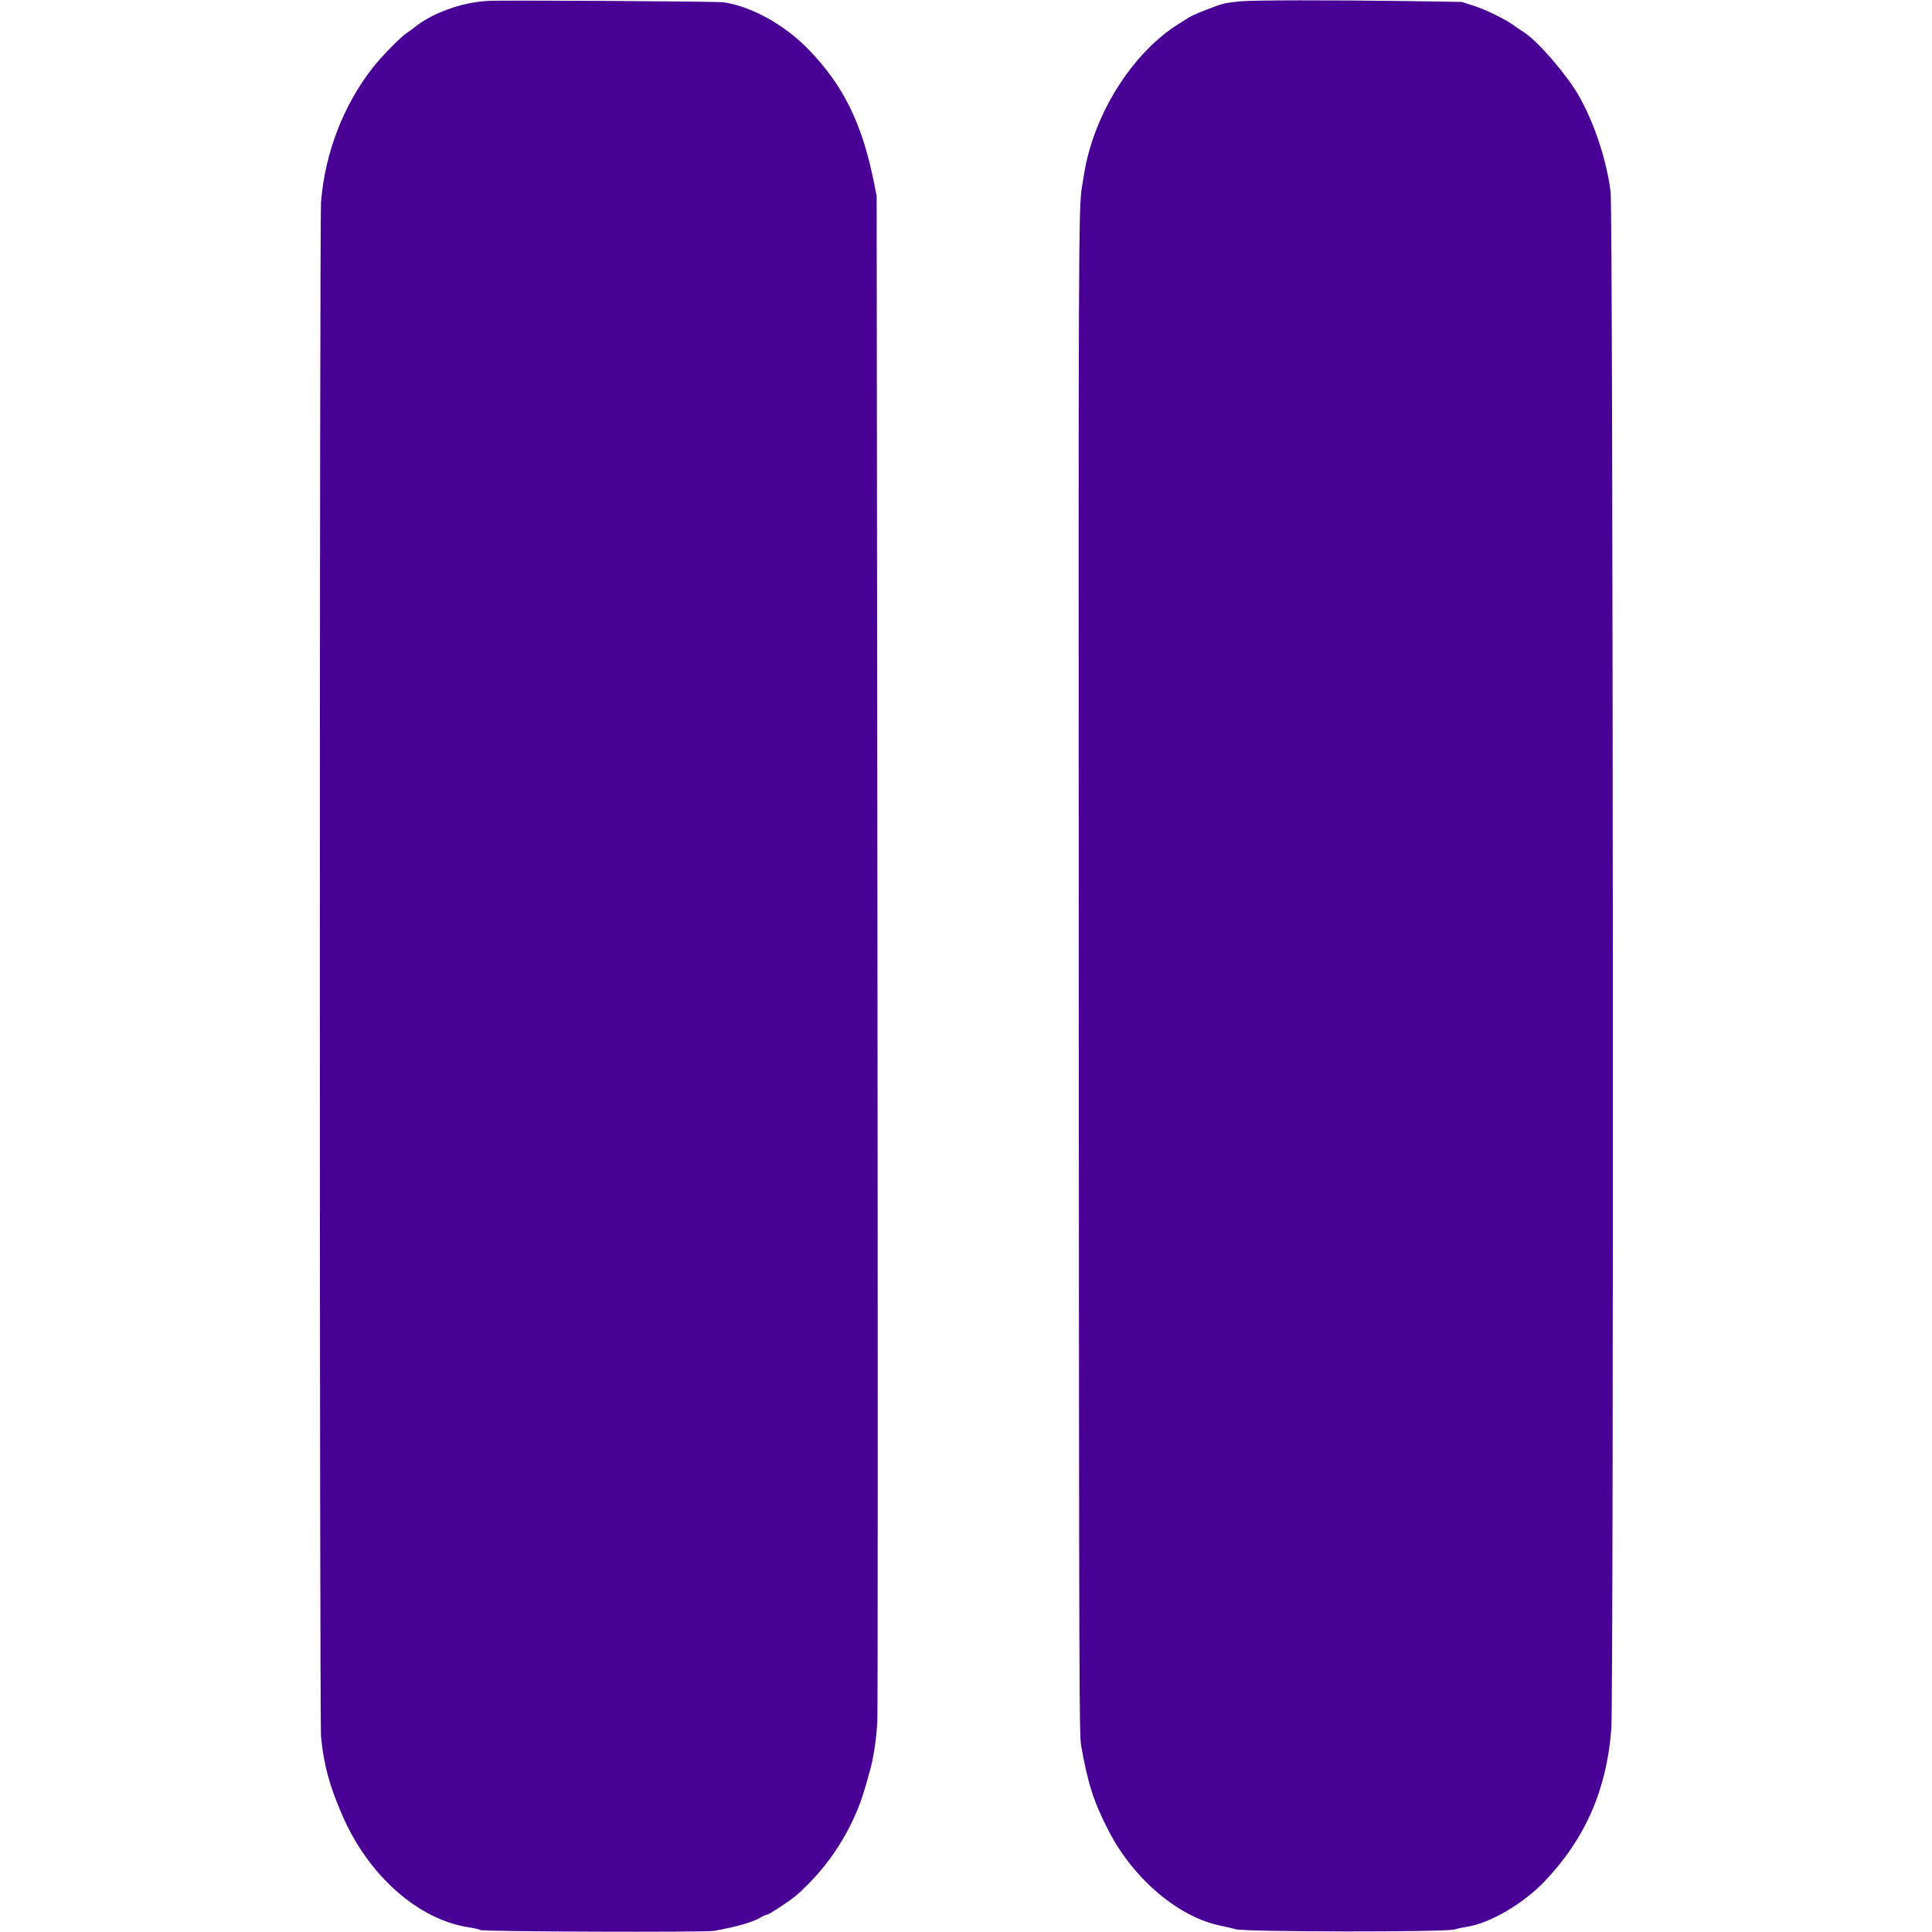
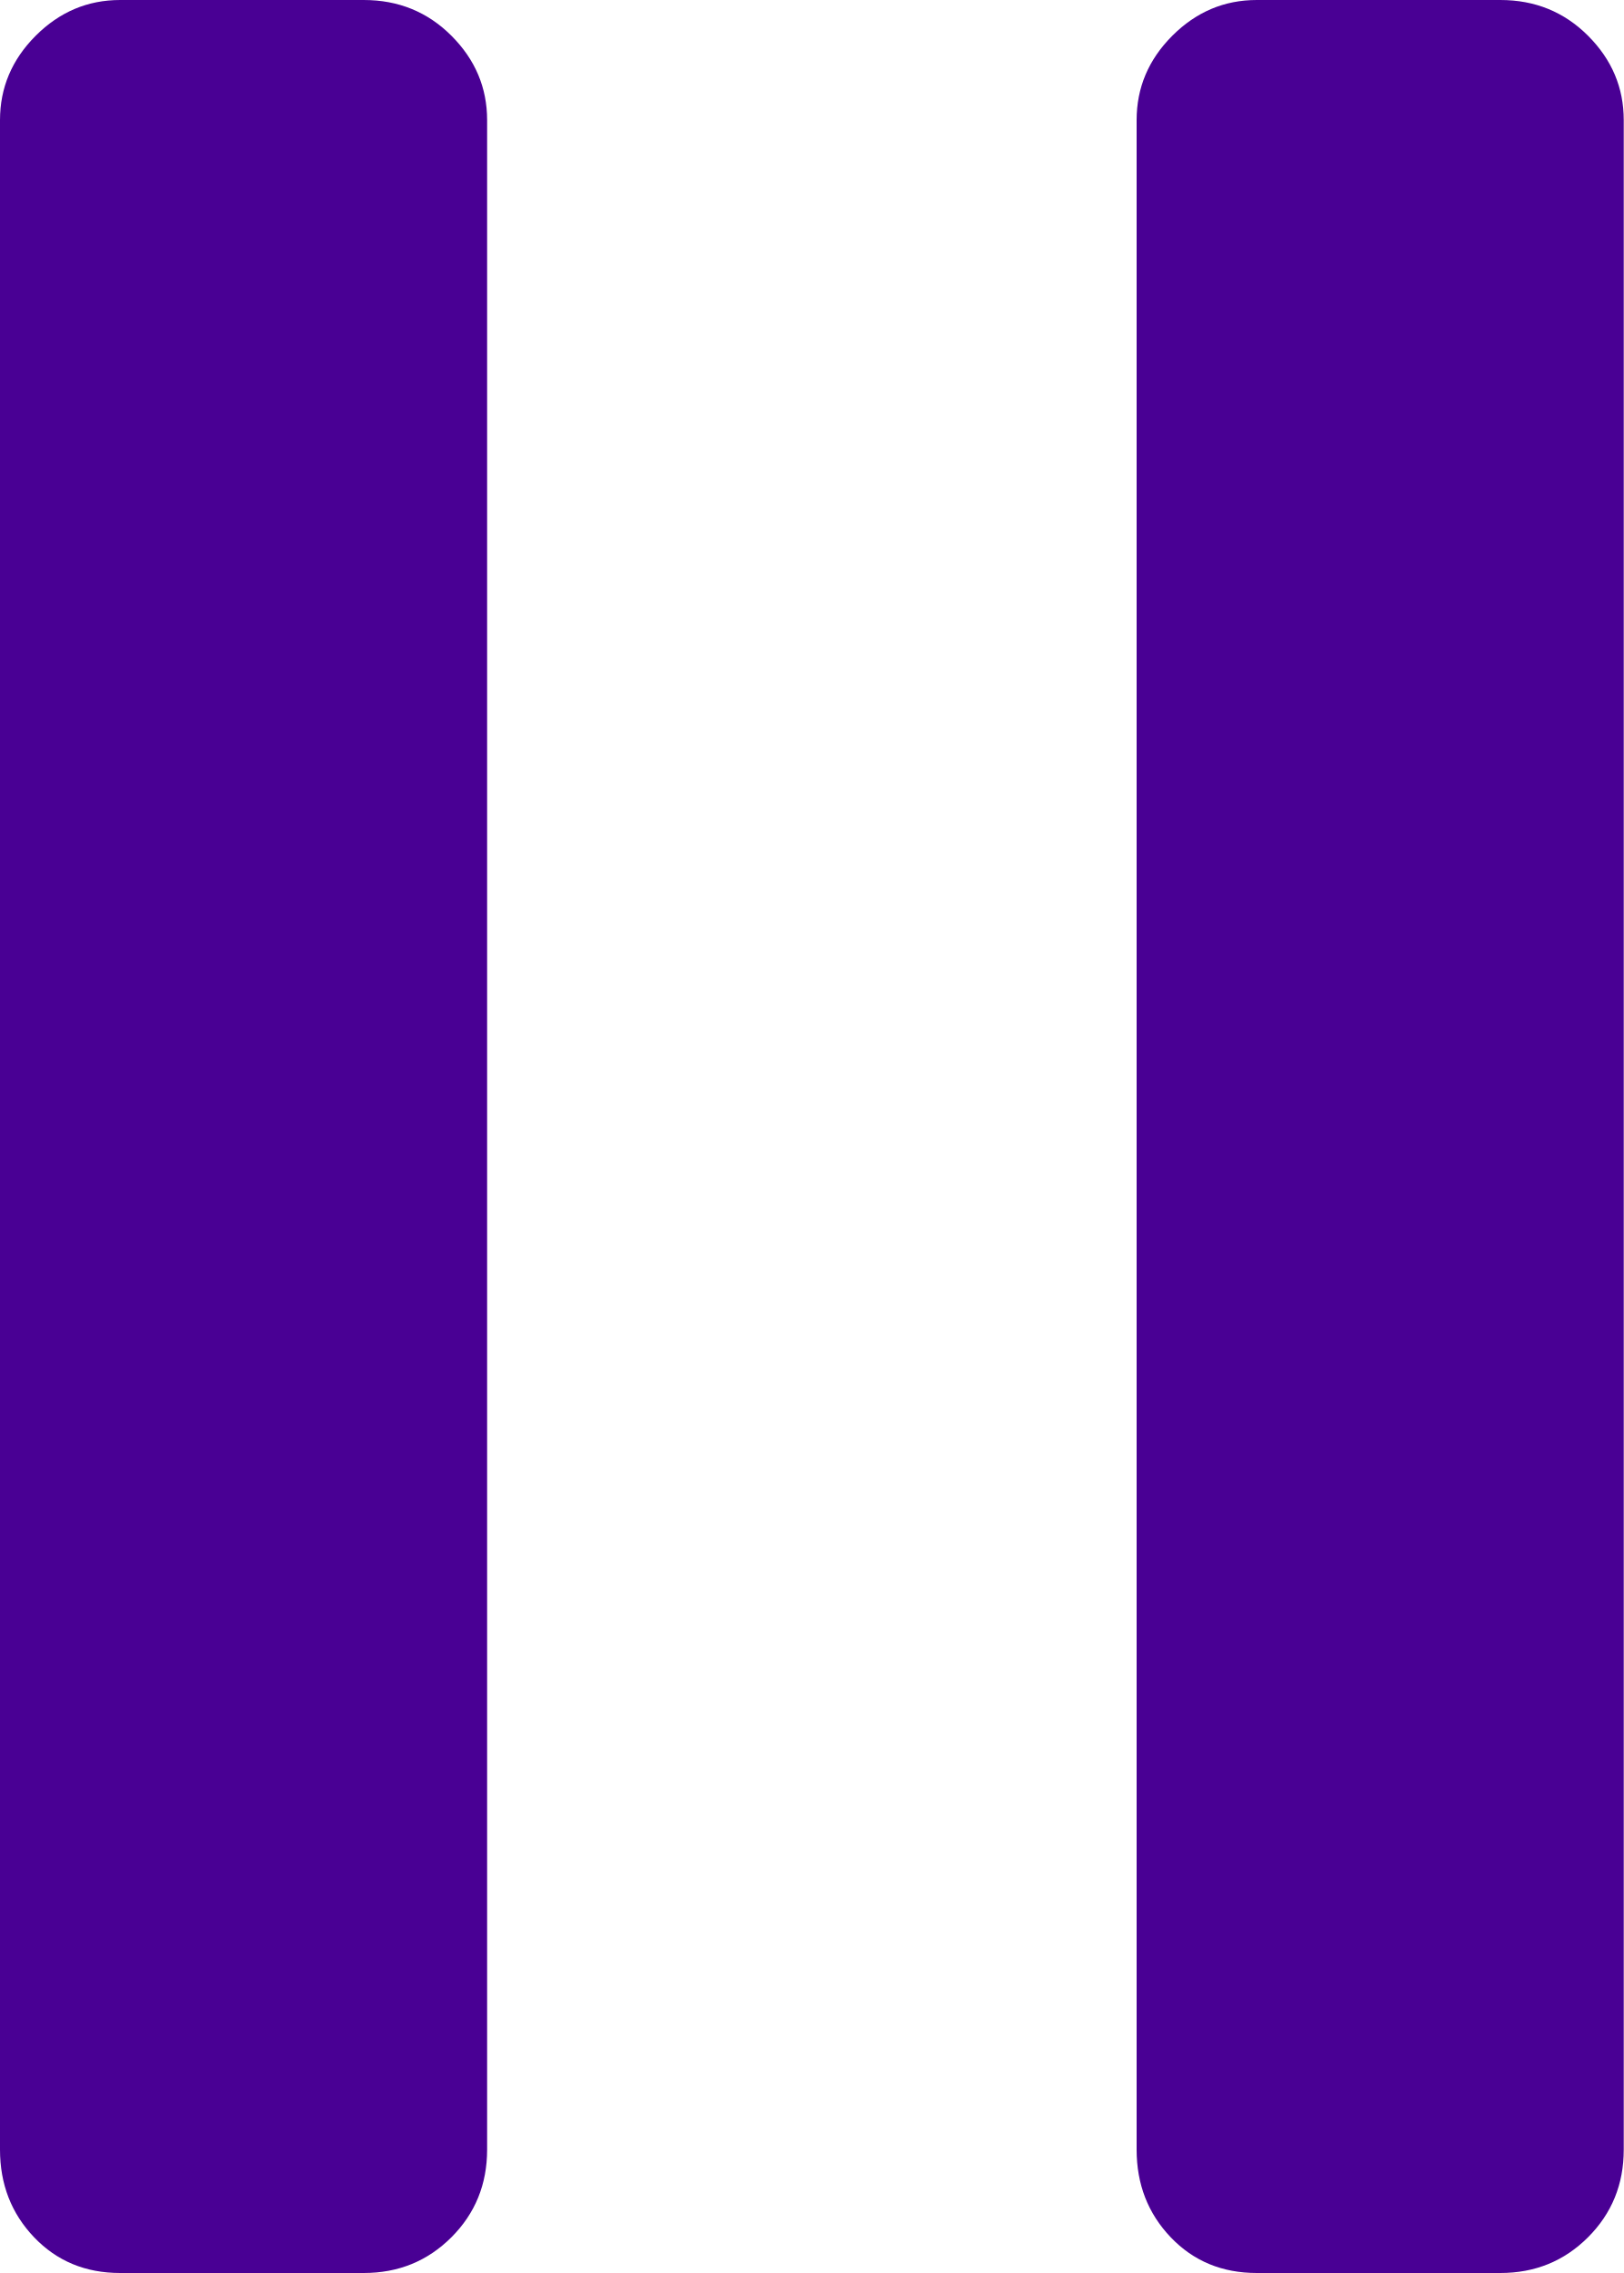
- <svg xmlns="http://www.w3.org/2000/svg" width="512" height="512" viewBox="-279 0 1691 1691">
-   <g transform="translate(0,1691) scale(0.1,-0.1)" fill="#490094" stroke="none">
-     <path d="M1475 16902C1242 16887 991 16795 833 16667C818 16654 793 16636 778 16627C723 16593 552 16419 473 16318C215 15988 56 15576 20 15145C6 14976 6 1853 20 1708C44 1462 94 1277 209 1015C439 489 875 105 1319 40C1359 34 1402 24 1414 17C1439 3 3383 -4 3460 10C3661 46 3802 87 3871 129C3890 141 3911 150 3918 150C3930 150 3971 174 4065 237C4163 303 4186 322 4268 403C4512 643 4693 949 4784 1270C4798 1322 4817 1388 4825 1415C4856 1526 4881 1692 4889 1844C4893 1933 4894 4973 4890 8600L4883 15195L4858 15320C4754 15834 4591 16163 4286 16478C4077 16694 3788 16854 3542 16890C3484 16898 1589 16910 1475 16902ZM8075 16899C8020 16894 7953 16886 7925 16879C7861 16864 7656 16783 7614 16756C7596 16744 7559 16722 7533 16705C7125 16453 6785 15917 6699 15390C6694 15360 6685 15307 6680 15273C6650 15092 6649 14818 6652 8340C6655 1971 6656 1731 6673 1630C6732 1297 6782 1142 6911 890C7129 464 7530 125 7900 54C7941 46 7998 32 8026 24C8104 0 9858 -2 9940 22C9970 31 10018 41 10045 45C10244 73 10542 246 10730 444C11084 815 11273 1247 11313 1775C11335 2059 11329 15049 11307 15230C11273 15504 11164 15836 11028 16073C10923 16256 10676 16543 10554 16624C10532 16638 10488 16668 10455 16691C10370 16750 10222 16822 10105 16861L10005 16893L9500 16901C8847 16910 8202 16909 8075 16899Z" />
-   </g>
+ <svg xmlns="http://www.w3.org/2000/svg" viewBox="266 -700 500 700" fill="#490094">
+   <path d="M303 -700Q288 -700 277.0 -689.0Q266 -678 266 -663V-38Q266 -22 276.5 -11.0Q287 0 303 0H378Q394 0 405.0 -11.0Q416 -22 416 -38V-663Q416 -678 405.0 -689.0Q394 -700 378 -700ZM653 -700Q638 -700 627.0 -689.0Q616 -678 616 -663V-38Q616 -22 626.5 -11.0Q637 0 653 0H728Q744 0 755.0 -11.0Q766 -22 766 -38V-663Q766 -678 755.0 -689.0Q744 -700 728 -700Z" />
</svg>
